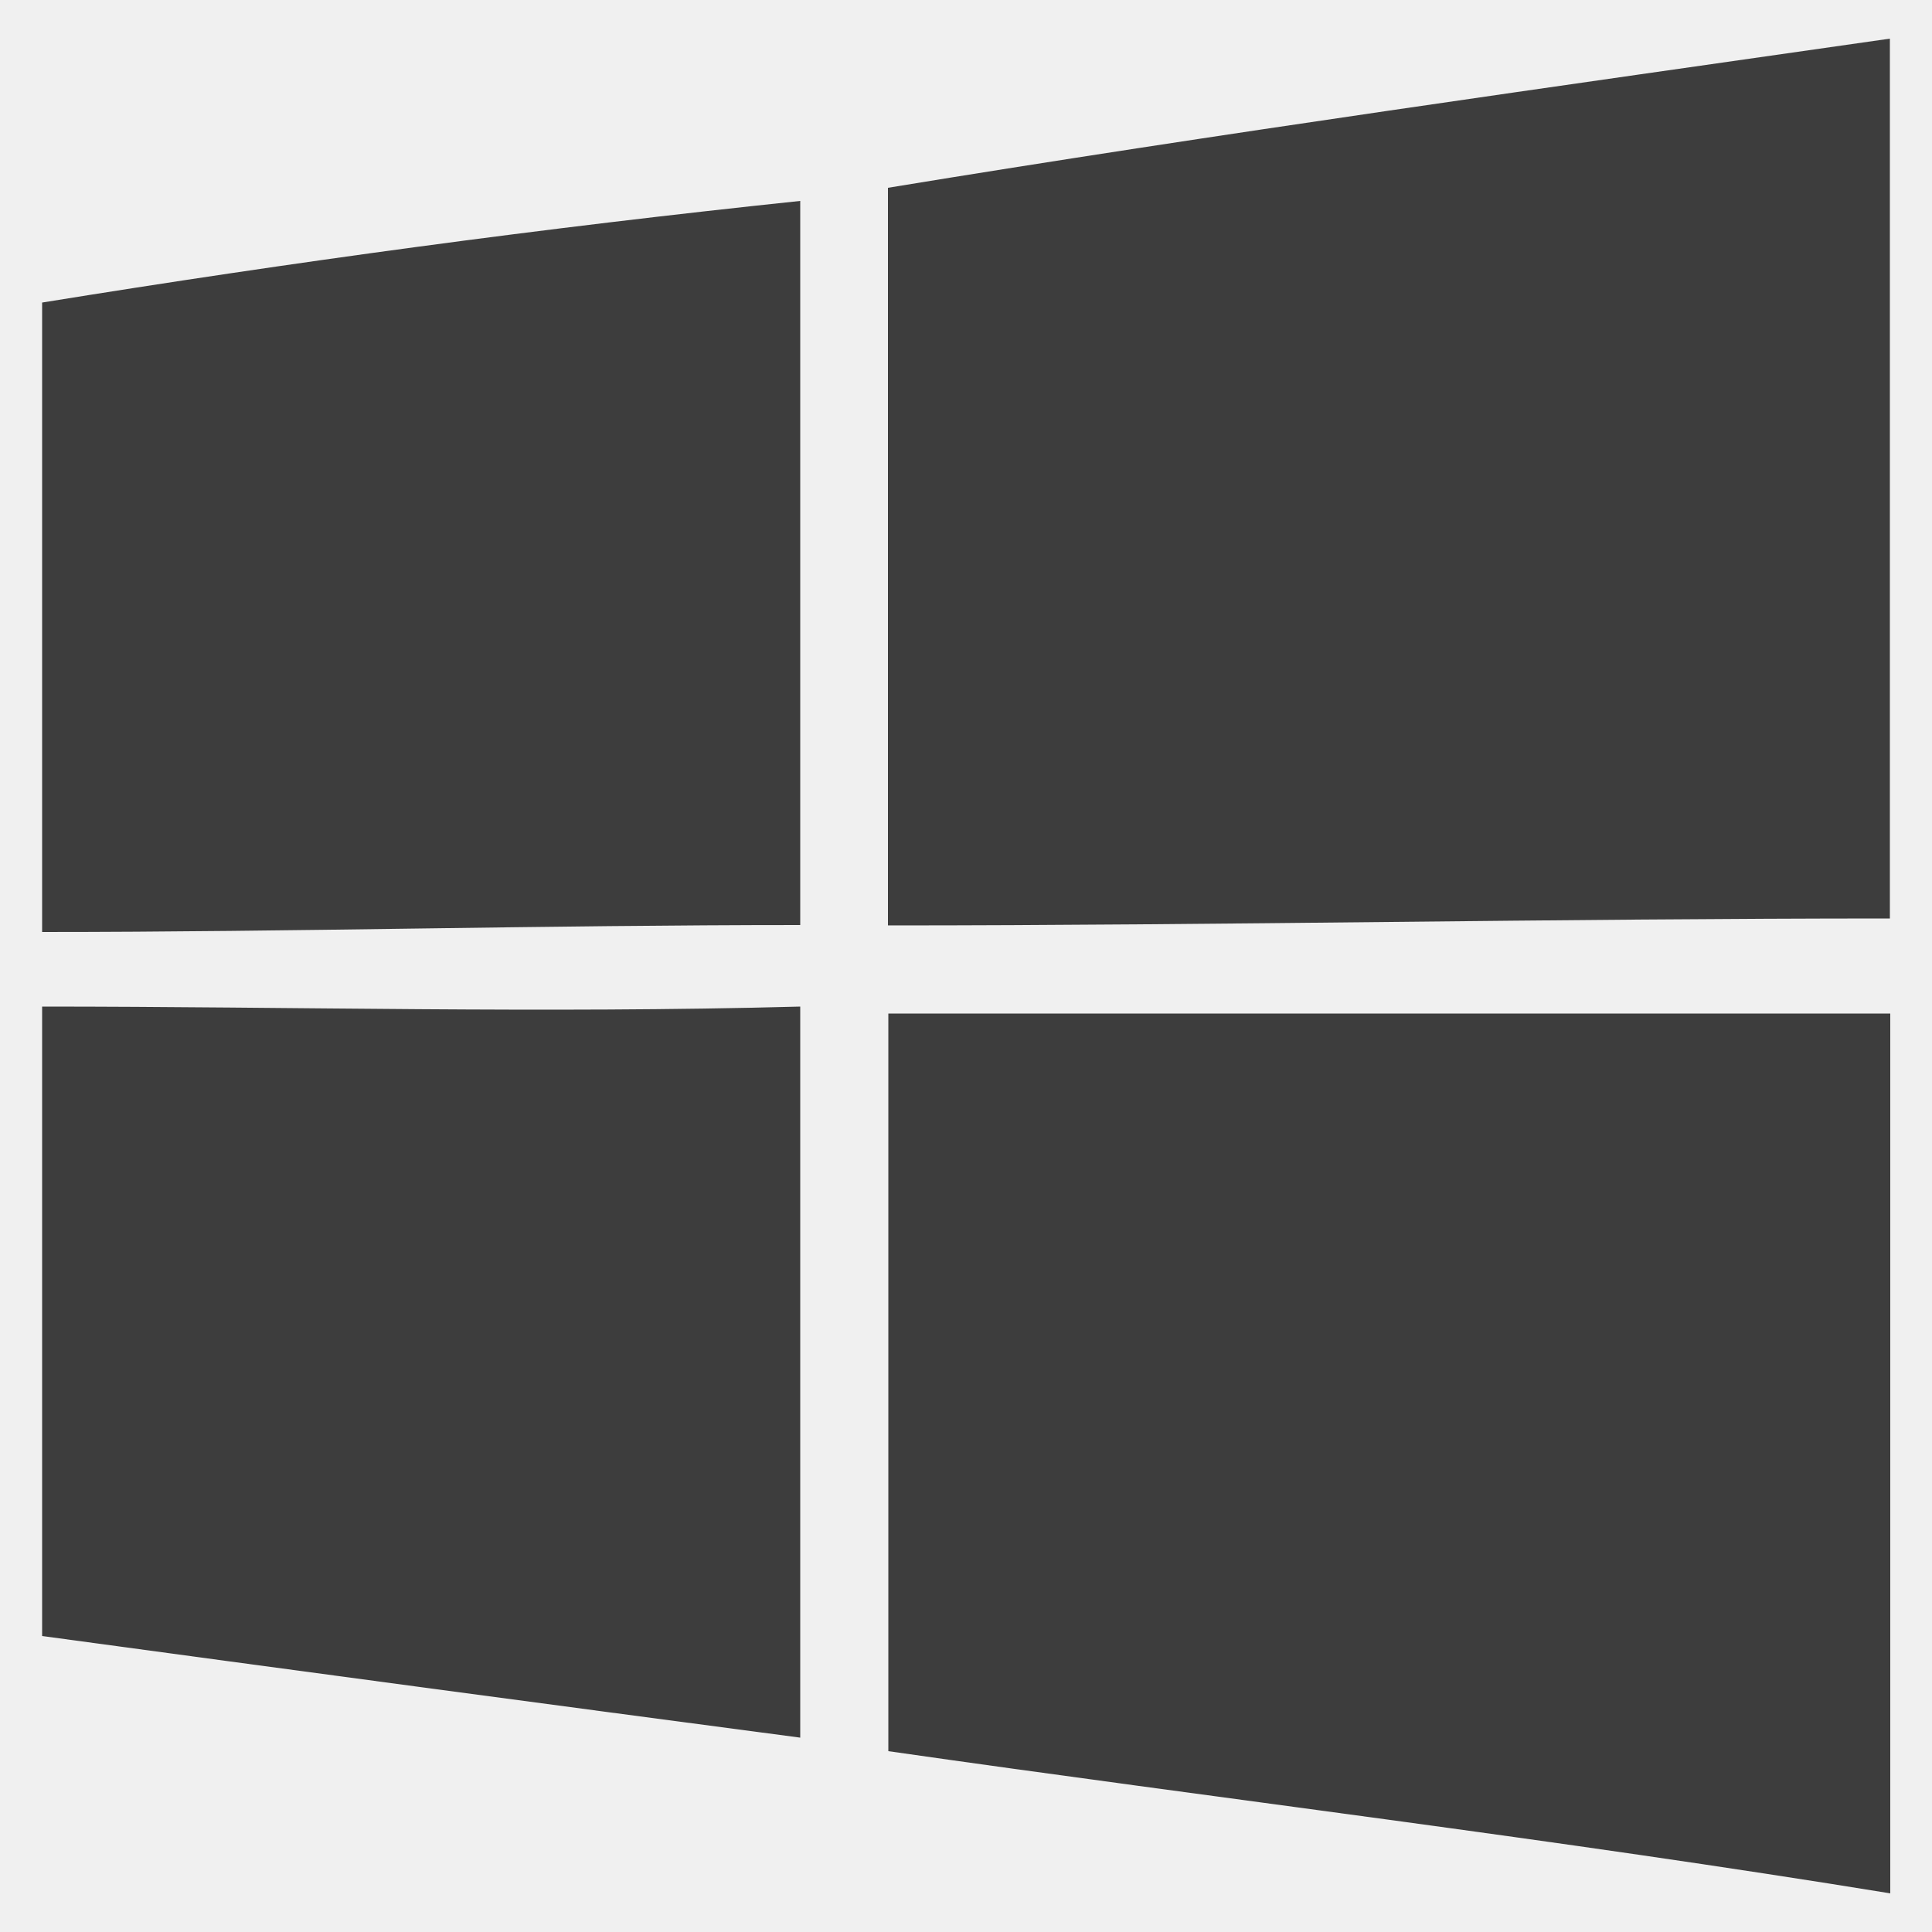
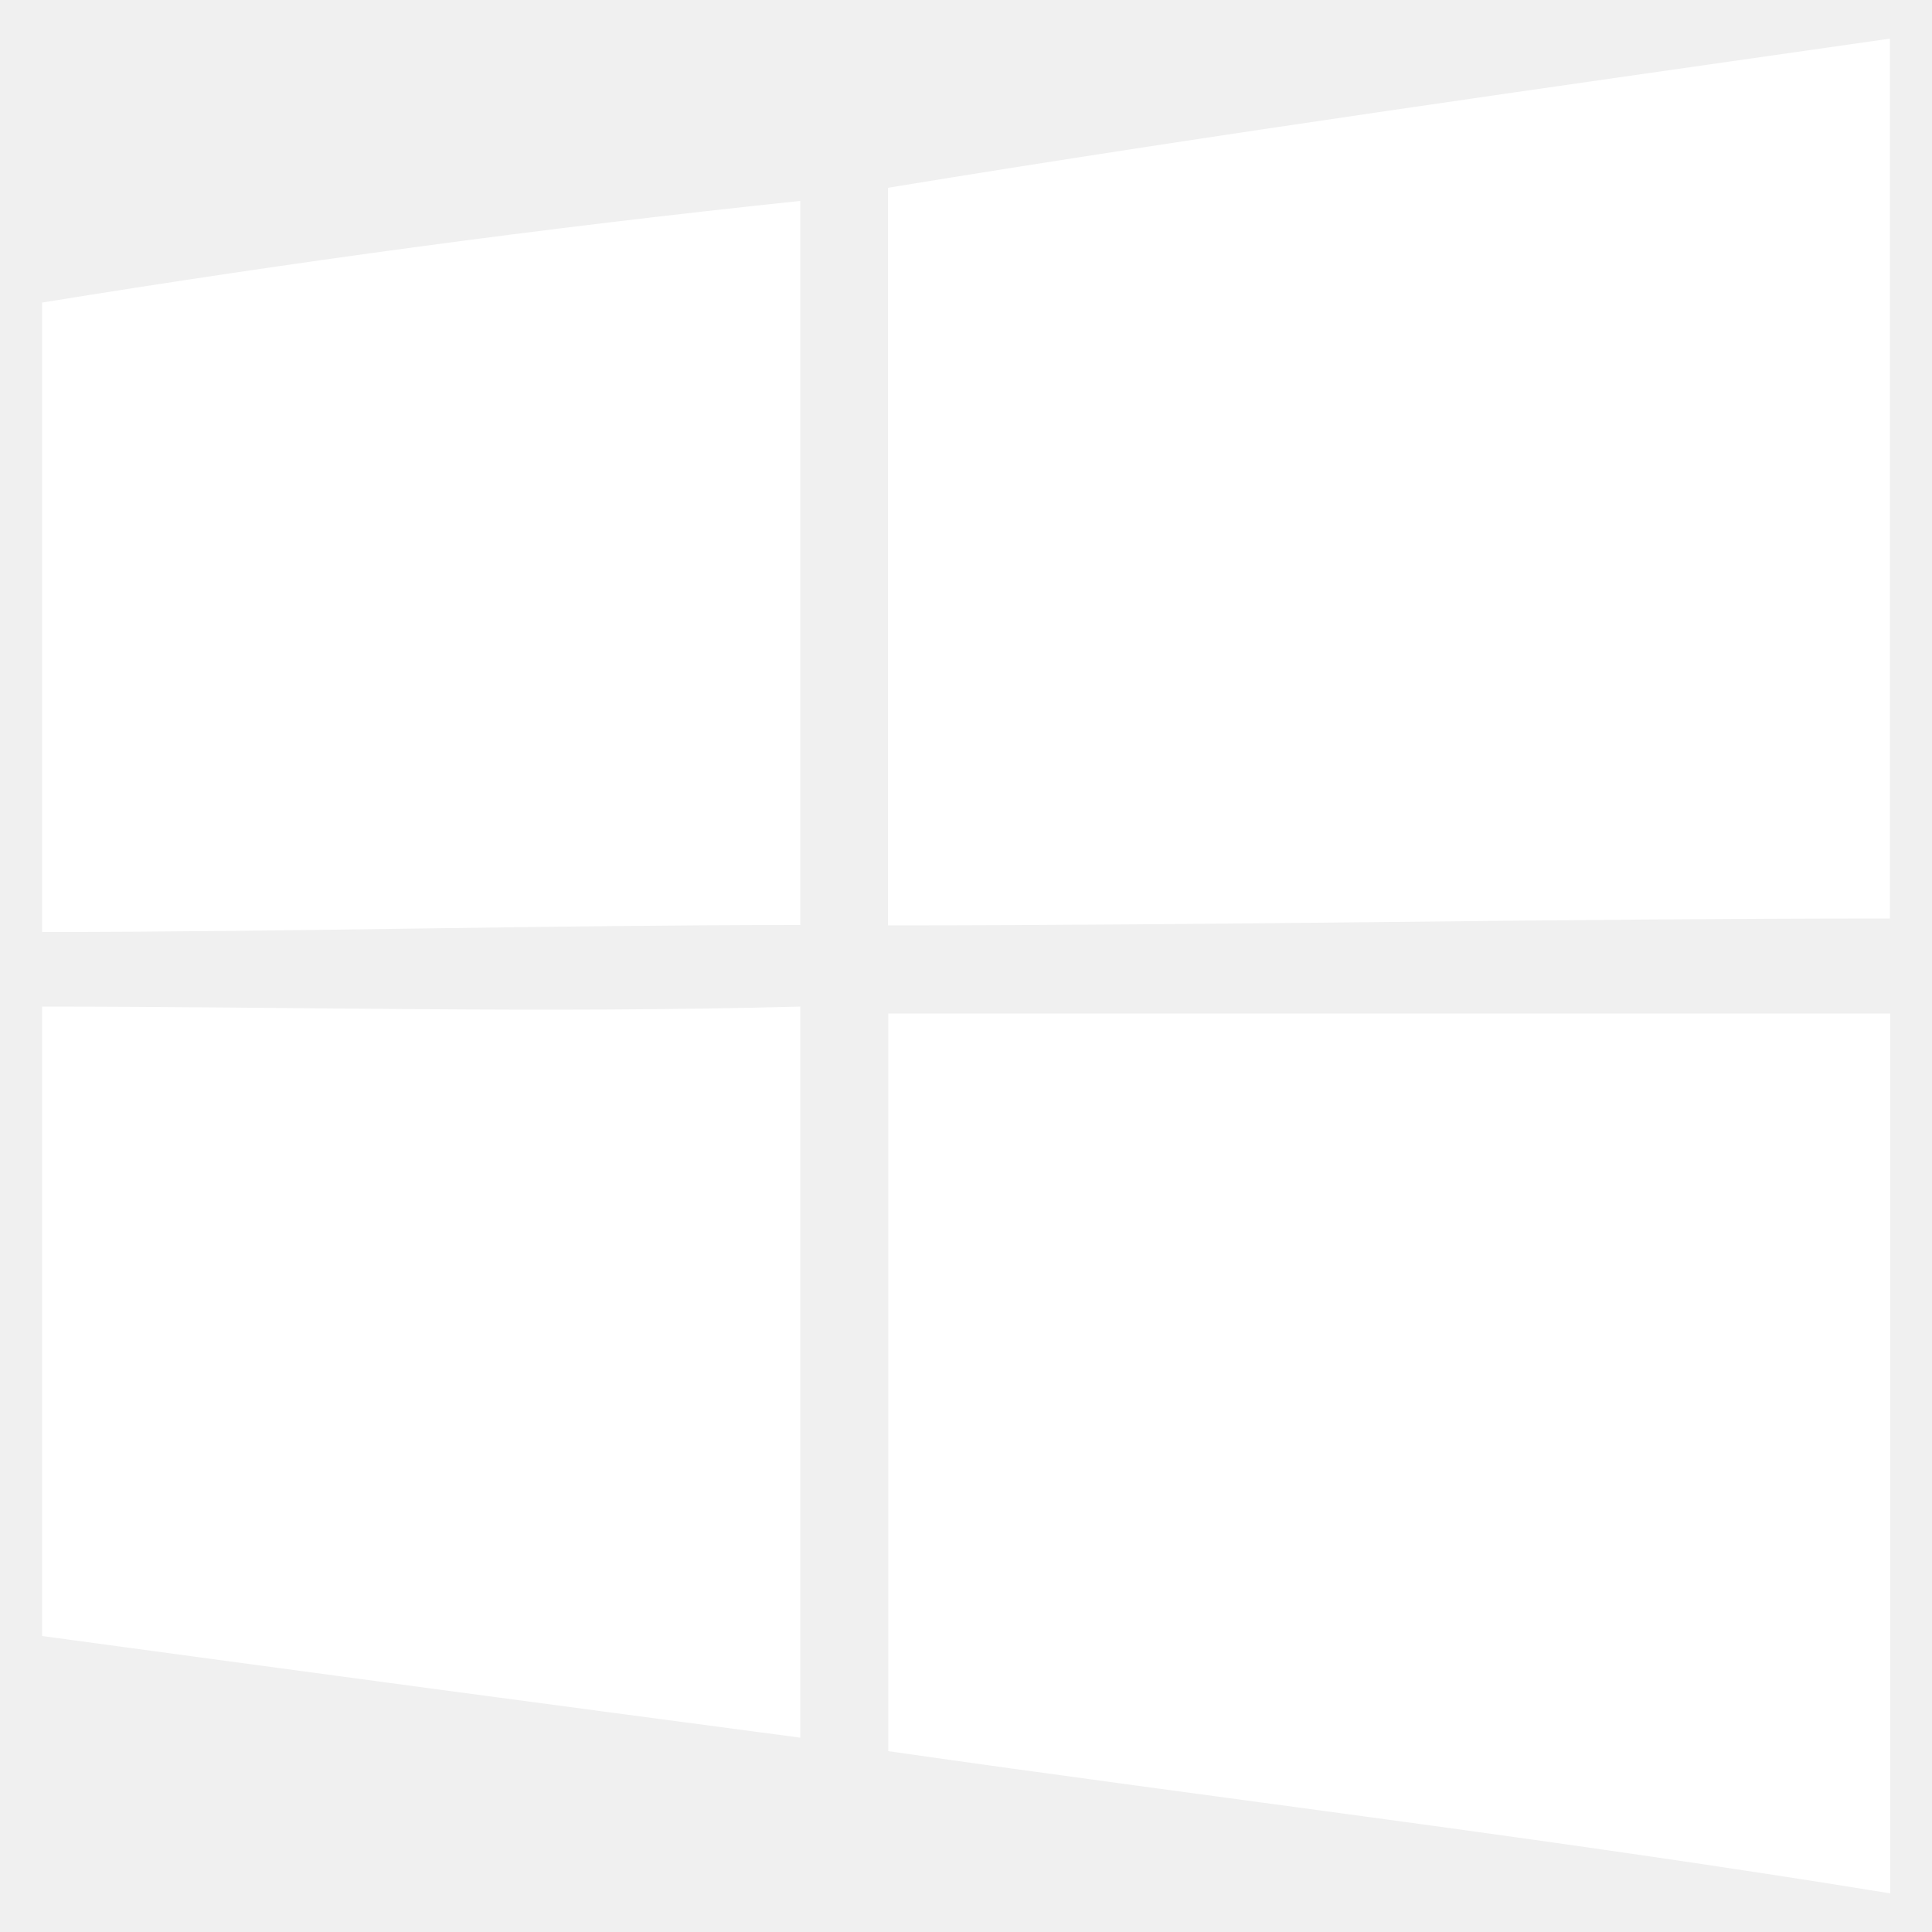
<svg xmlns="http://www.w3.org/2000/svg" version="1.1" id="Layer_1" x="0px" y="0px" viewBox="0 0 500 500" style="enable-background:new 0 0 500 500;" xml:space="preserve">
-   <style type="text/css">
+   <defs id="defs9" />
+   <style type="text/css" id="style2">
	.st0{fill:#3D3D3D;}
</style>
-   <path class="st0" d="M489.1,10v3.5v224.2c-85.8,0-173.4,1.8-259.3,1.8c0-63.1,0-127.9,0-190.9C315.7,34.5,403.3,22.3,489.1,10z   M10.9,241.2c64.8,0,129.6-1.8,196.2-1.8c0-63.1,0-124.4,0-187.4C140.5,59,75.7,67.8,10.9,78.3C10.9,78.3,10.9,241.2,10.9,241.2z   M10.9,260.5v162.9c64.8,8.8,129.6,17.5,196.2,26.3c0-63.1,0-126.1,0-189.2C140.5,262.3,75.7,260.5,10.9,260.5z M229.9,453.2  c85.8,12.3,173.4,22.8,259.3,36.8v-10.5V262.3c-85.8,0-173.4,0-259.3,0C229.9,327.1,229.9,390.1,229.9,453.2z" />
+   <path class="st0" d="M489.1,10v3.5v224.2c-85.8,0-173.4,1.8-259.3,1.8c0-63.1,0-127.9,0-190.9C315.7,34.5,403.3,22.3,489.1,10z   M10.9,241.2c64.8,0,129.6-1.8,196.2-1.8c0-63.1,0-124.4,0-187.4C140.5,59,75.7,67.8,10.9,78.3C10.9,78.3,10.9,241.2,10.9,241.2z   M10.9,260.5v162.9c64.8,8.8,129.6,17.5,196.2,26.3c0-63.1,0-126.1,0-189.2C140.5,262.3,75.7,260.5,10.9,260.5z M229.9,453.2  c85.8,12.3,173.4,22.8,259.3,36.8v-10.5V262.3c-85.8,0-173.4,0-259.3,0C229.9,327.1,229.9,390.1,229.9,453.2z" id="path4" style="fill:#ffffff" />
</svg>
